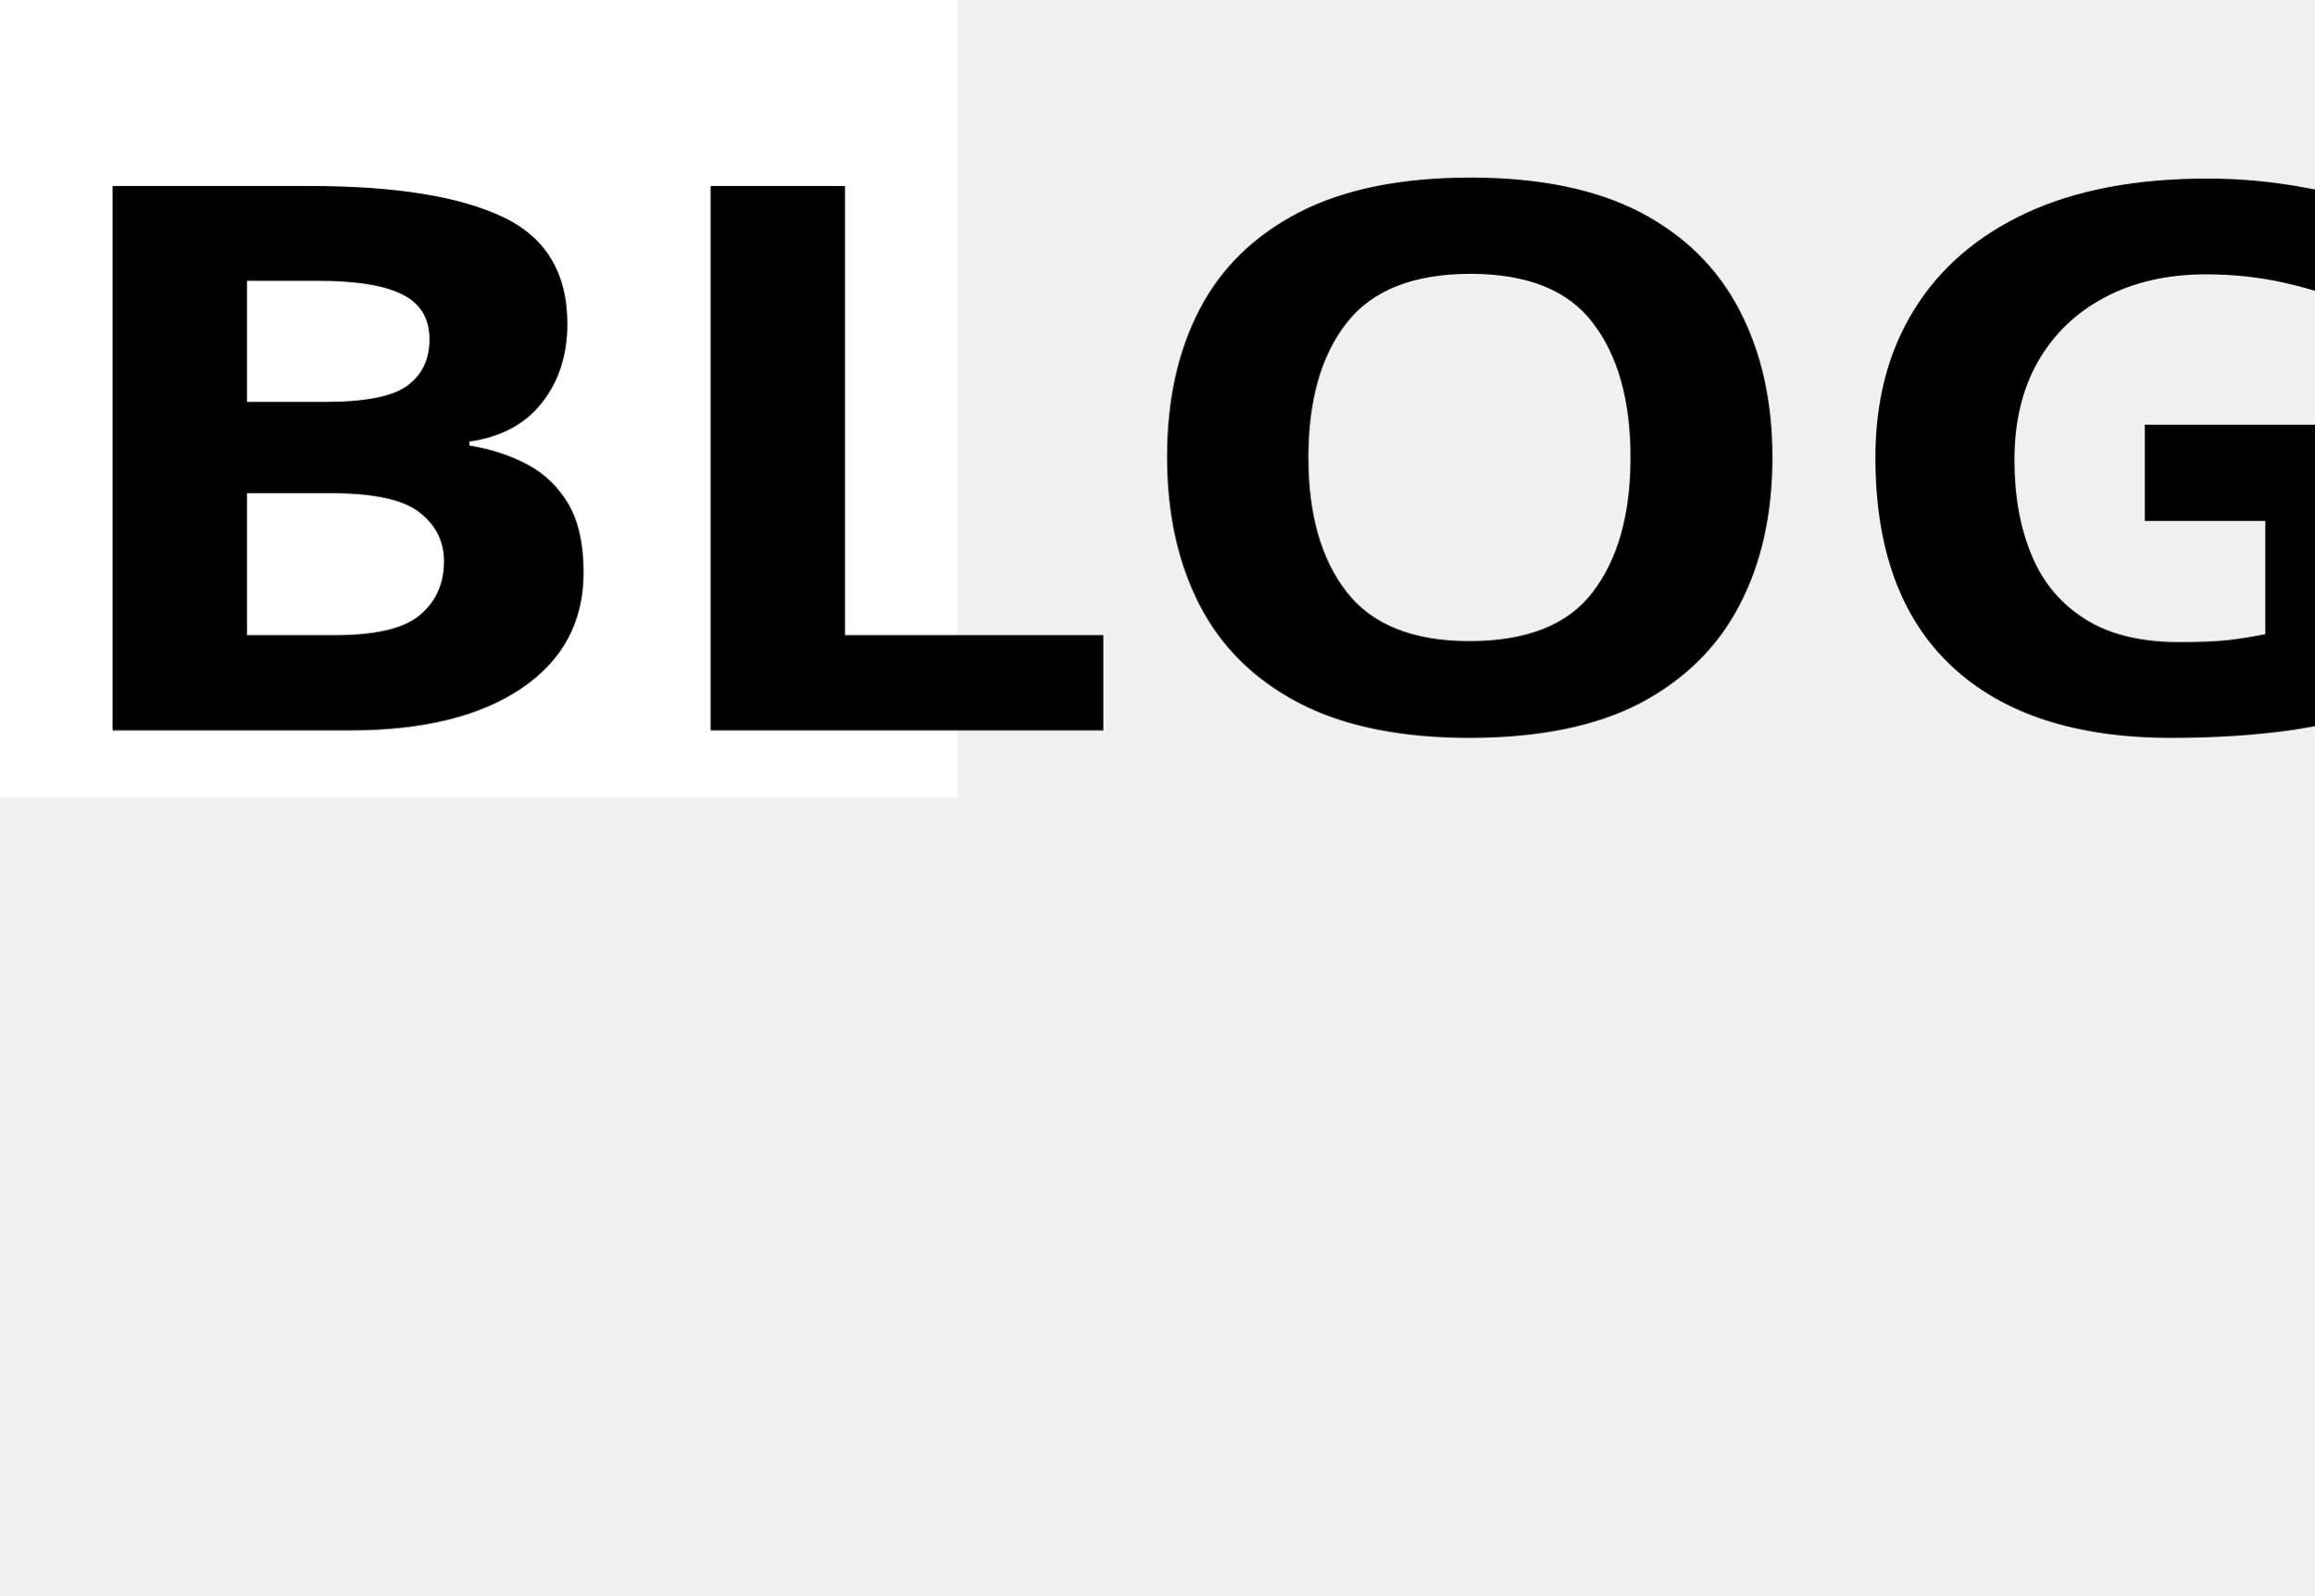
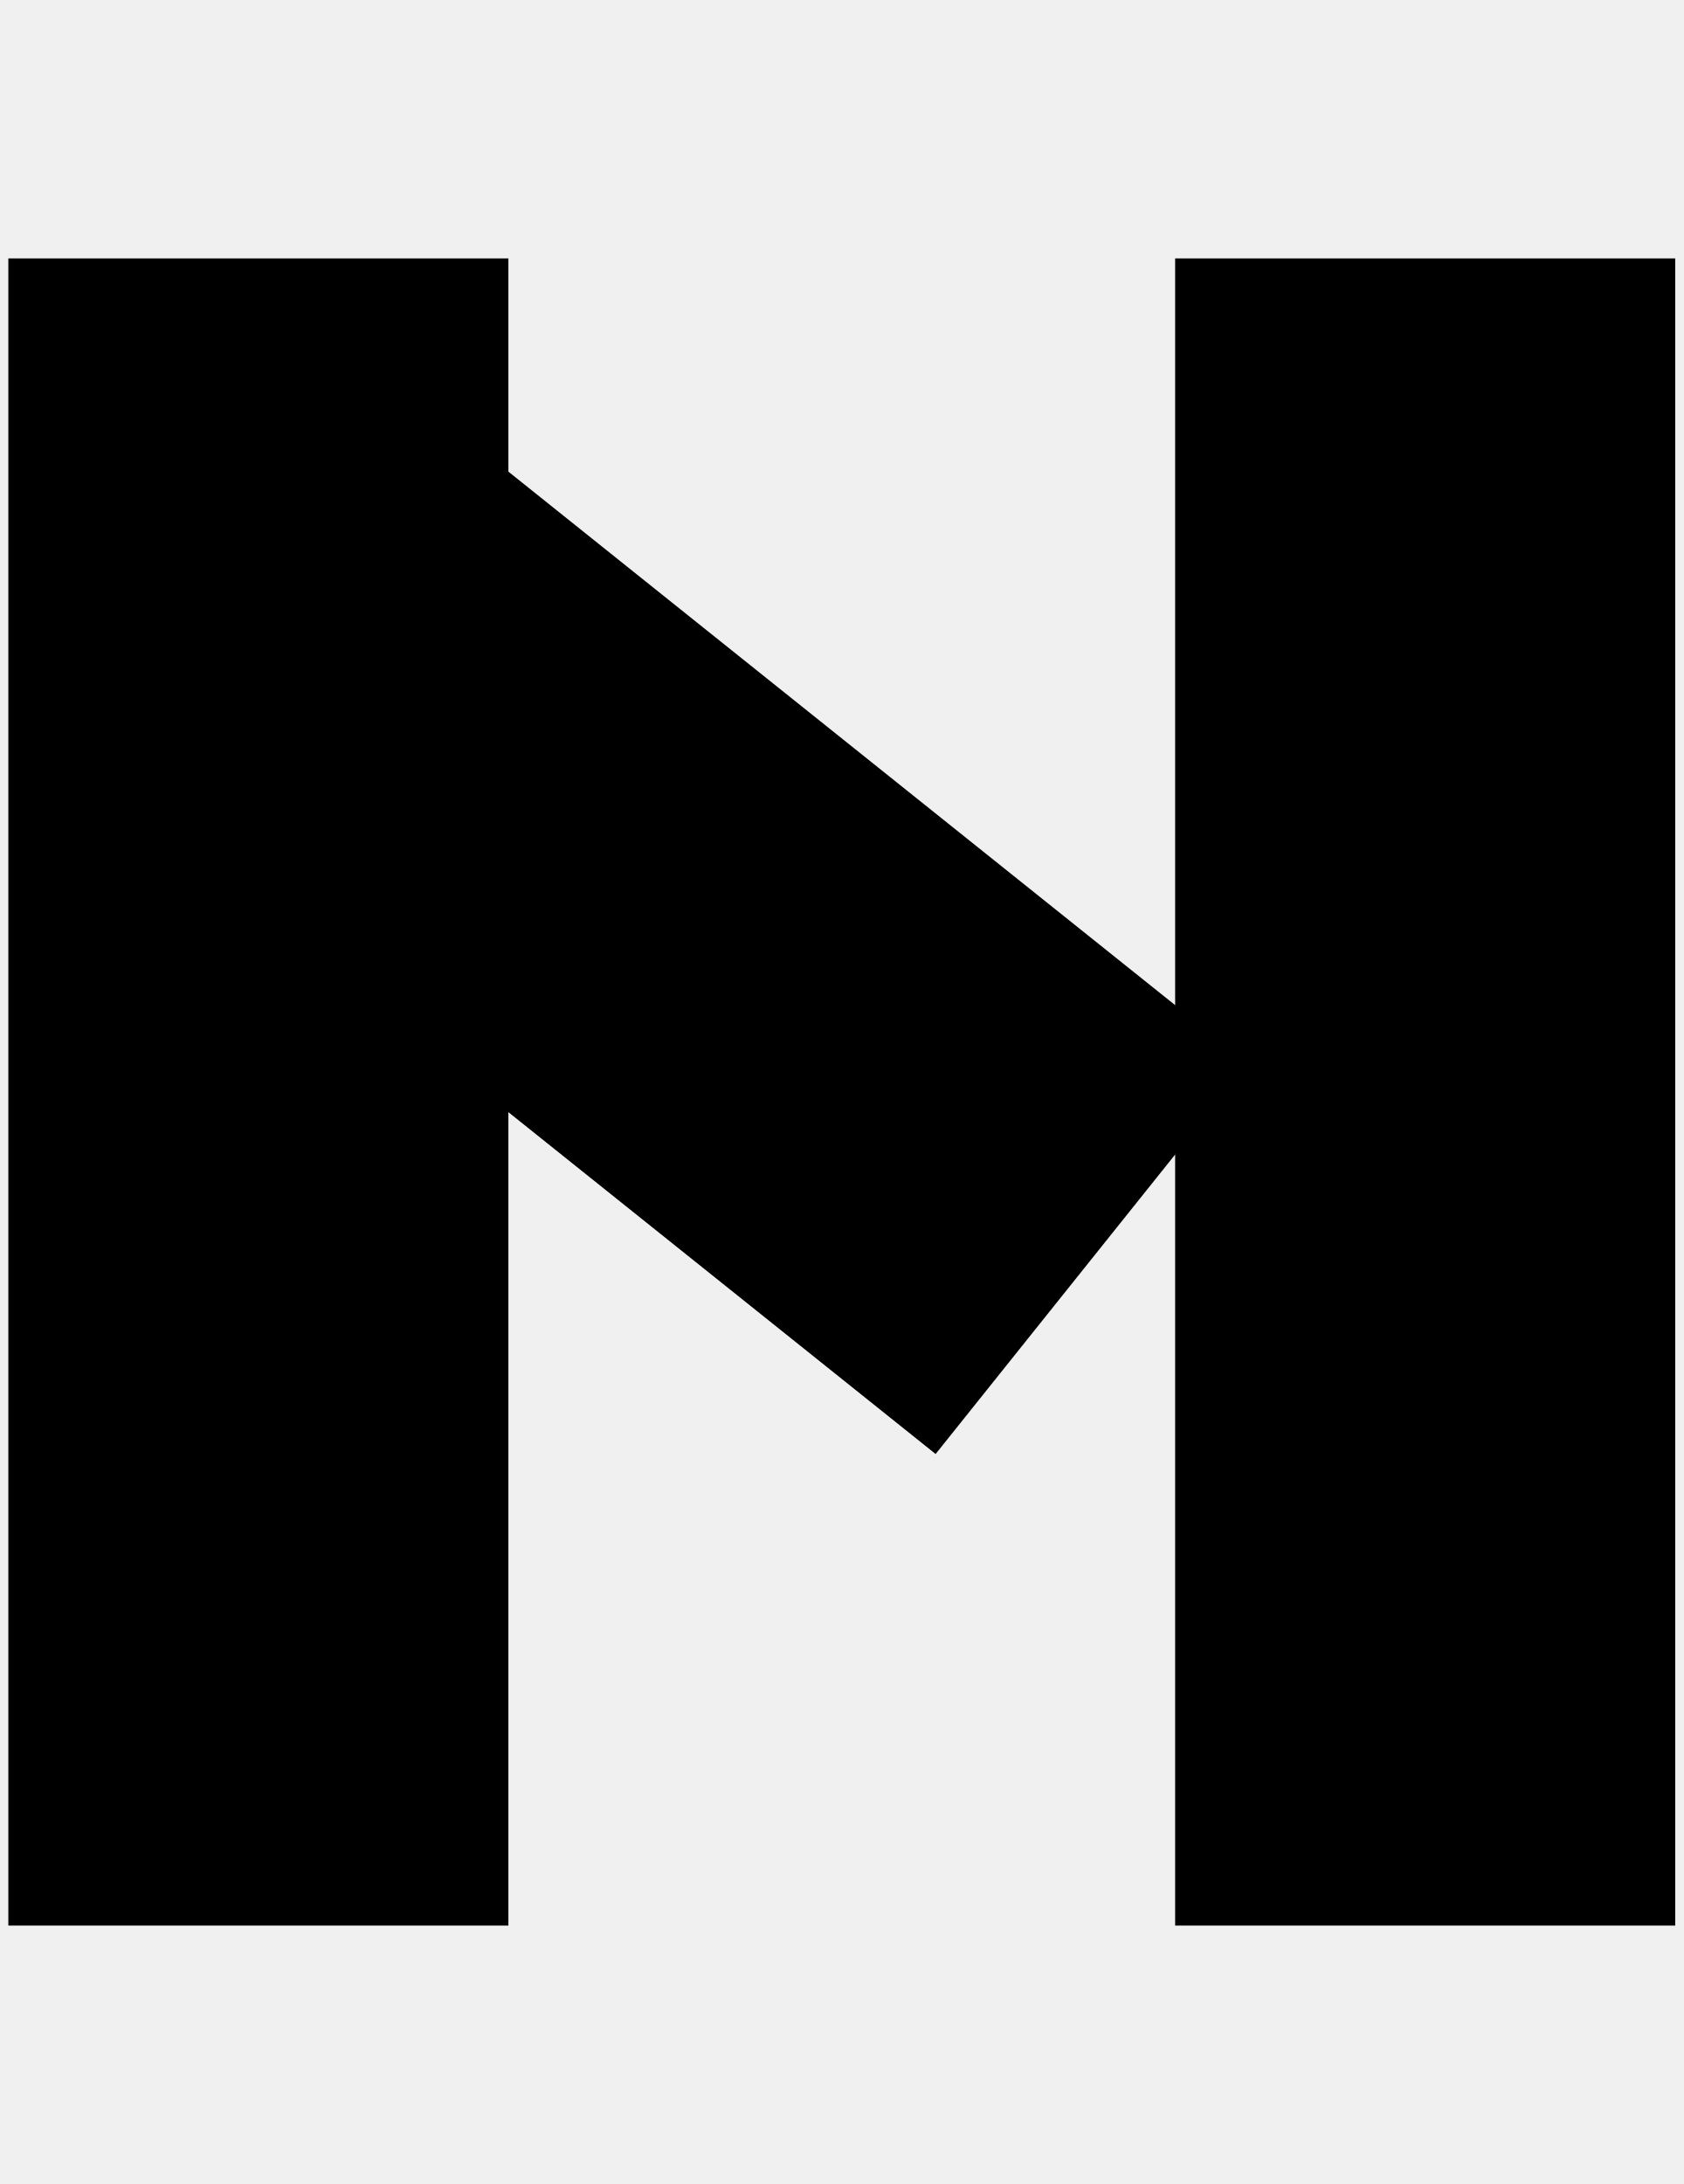
- <svg xmlns="http://www.w3.org/2000/svg" width="580" height="400">
+ <svg xmlns="http://www.w3.org/2000/svg" version="1.1" width="101px" height="131px" viewBox="-0.5 -0.5 101 131" content="&lt;mxfile host=&quot;www.draw.io&quot; modified=&quot;2019-12-06T15:43:13.297Z&quot; agent=&quot;Mozilla/5.0 (Macintosh; Intel Mac OS X 10_14_6) AppleWebKit/537.36 (KHTML, like Gecko) Chrome/78.0.39.108 Safari/537.36&quot; etag=&quot;8p8C2ARvnFC-8fnCwP7e&quot; version=&quot;12.3.8&quot; type=&quot;google&quot; pages=&quot;1&quot;&gt;&lt;diagram id=&quot;k1nTflAhk-EVX2BBGFDp&quot; name=&quot;Page-1&quot;&gt;5ZVdT8MgFIZ/TS9NStnmdjm7TWM00ezCa1KOLZFCQ9lH9+ulQks/YtSkMTHeNPBweM/hPaUNcJyfbxUpskdJgQdRSM8B3gRRtJotzLMGlQVzdG1Bqhi1CHmwZxdwMHT0wCiUvUAtJdes6MNECgGJ7jGilDz1w14l72ctSAojsE8IH9MXRnVm6XIeen4HLM2azCh0Kzlpgh0oM0LlqYPwNsCxklLbUX6OgdfeNb7YfbtPVtvCFAj9nQ0bsQSCWBqv75PLKi+exYO6cipHwg/uwK5YXTUOgKDr2kgzE1IYeJPpnJsZMsNSK/nWOoNDg6wA0JGvvlDUHt+8NiBz0KoyISdvcONv1vG2YQo40ezYlyeuz2kr12Z4kswkjkL3SkYzp1MN5o1EKQ8qAbera+gXQmgopIlKQY+EzKBzbI8++vWD3kXT987E71hdxeZPdHI16GQ4VScXv9tJ/P9uIUYT3cKh0HS30Ez919mG+18c3r4D&lt;/diagram&gt;&lt;/mxfile&gt;" style="background-color: rgb(255, 255, 255);">
+   <defs />
  <g>
-     <rect fill="#fff" id="canvas_background" height="201" width="241" y="-1" x="-1" />
-     <g display="none" overflow="visible" y="0" x="0" height="100%" width="100%" id="canvasGrid">
-       <rect fill="url(#gridpattern)" stroke-width="0" y="0" x="0" height="100%" width="100%" />
-     </g>
-   </g>
-   <g>
-     <text font-style="normal" stroke="#000" transform="matrix(9.292809,0,0,7.964286,-28.99496,-27.53069) " font-weight="bold" xml:space="preserve" text-anchor="start" font-family="'Trebuchet MS', Gadget, sans-serif" font-size="24" id="svg_1" y="26.453" x="4" stroke-width="0" fill="#000000">BLOG</text>
+     <path d="M 15 115 L 15 15" fill="none" stroke="#000000" stroke-width="30" stroke-miterlimit="10" pointer-events="stroke" />
+     <path d="M 65 75 L 15 35" fill="none" stroke="#000000" stroke-width="30" stroke-miterlimit="10" pointer-events="stroke" />
+     <path d="M 85 115 L 85 15" fill="none" stroke="#000000" stroke-width="30" stroke-miterlimit="10" pointer-events="stroke" />
  </g>
</svg>
